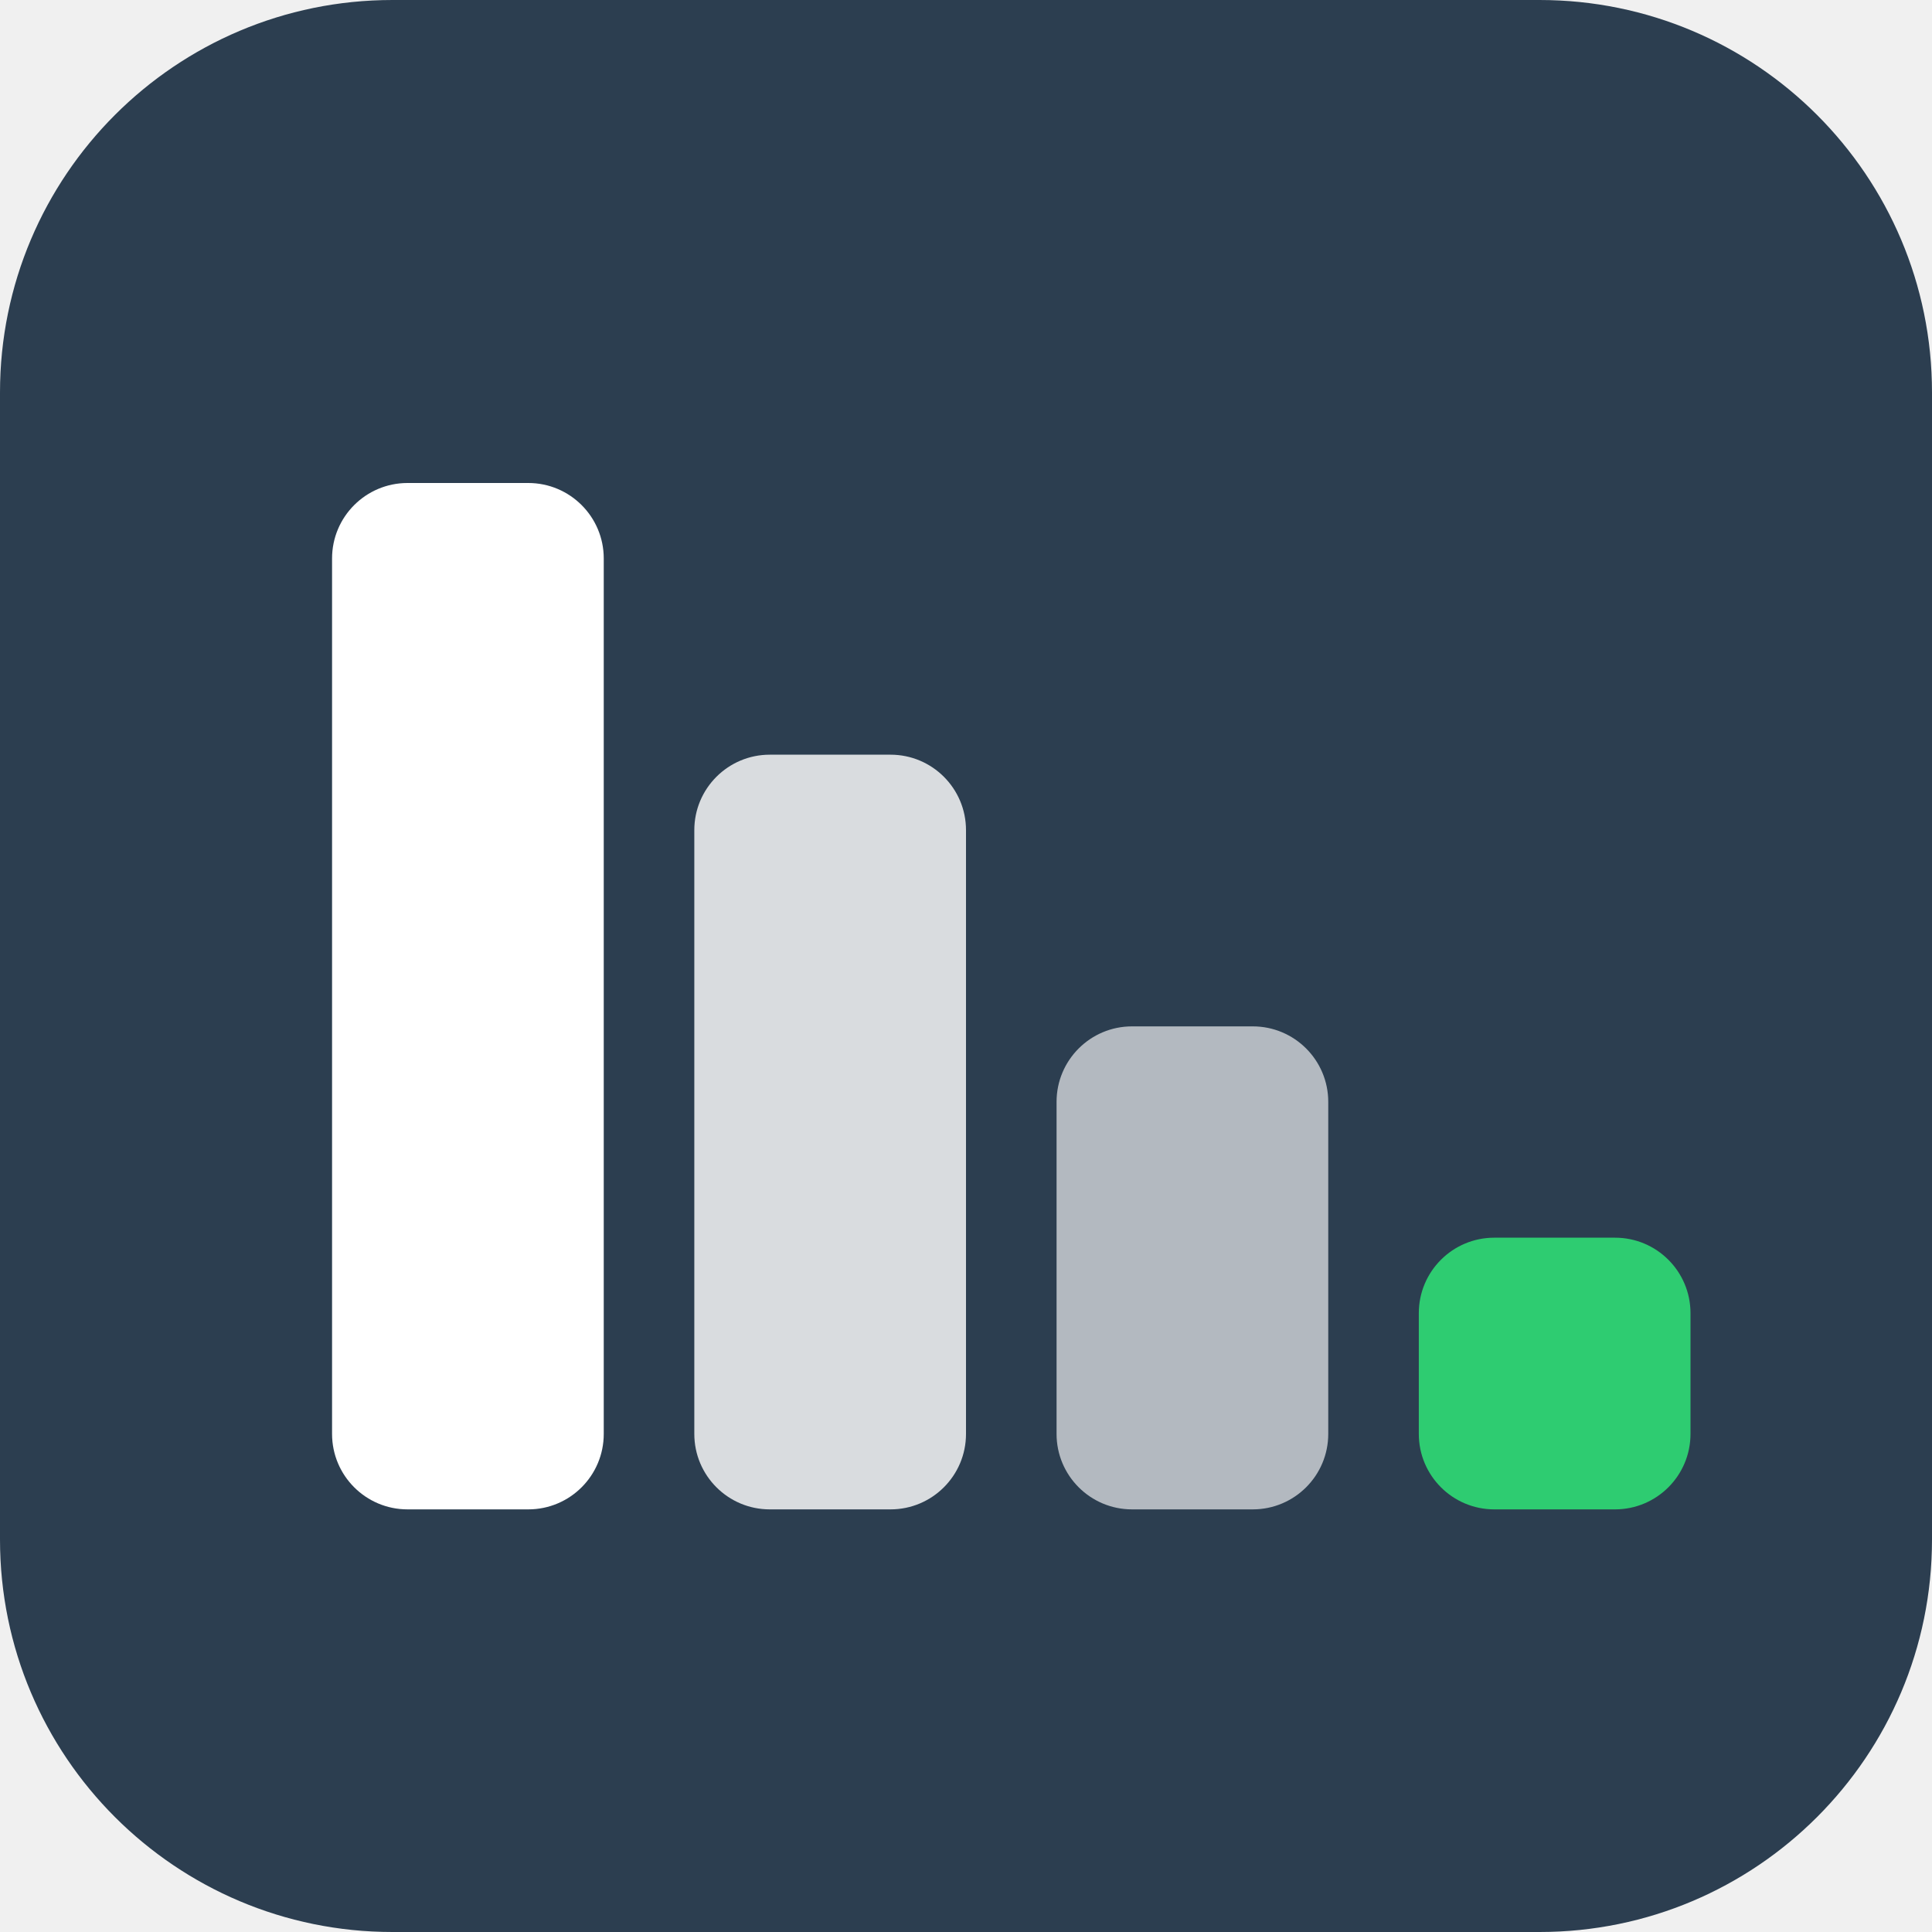
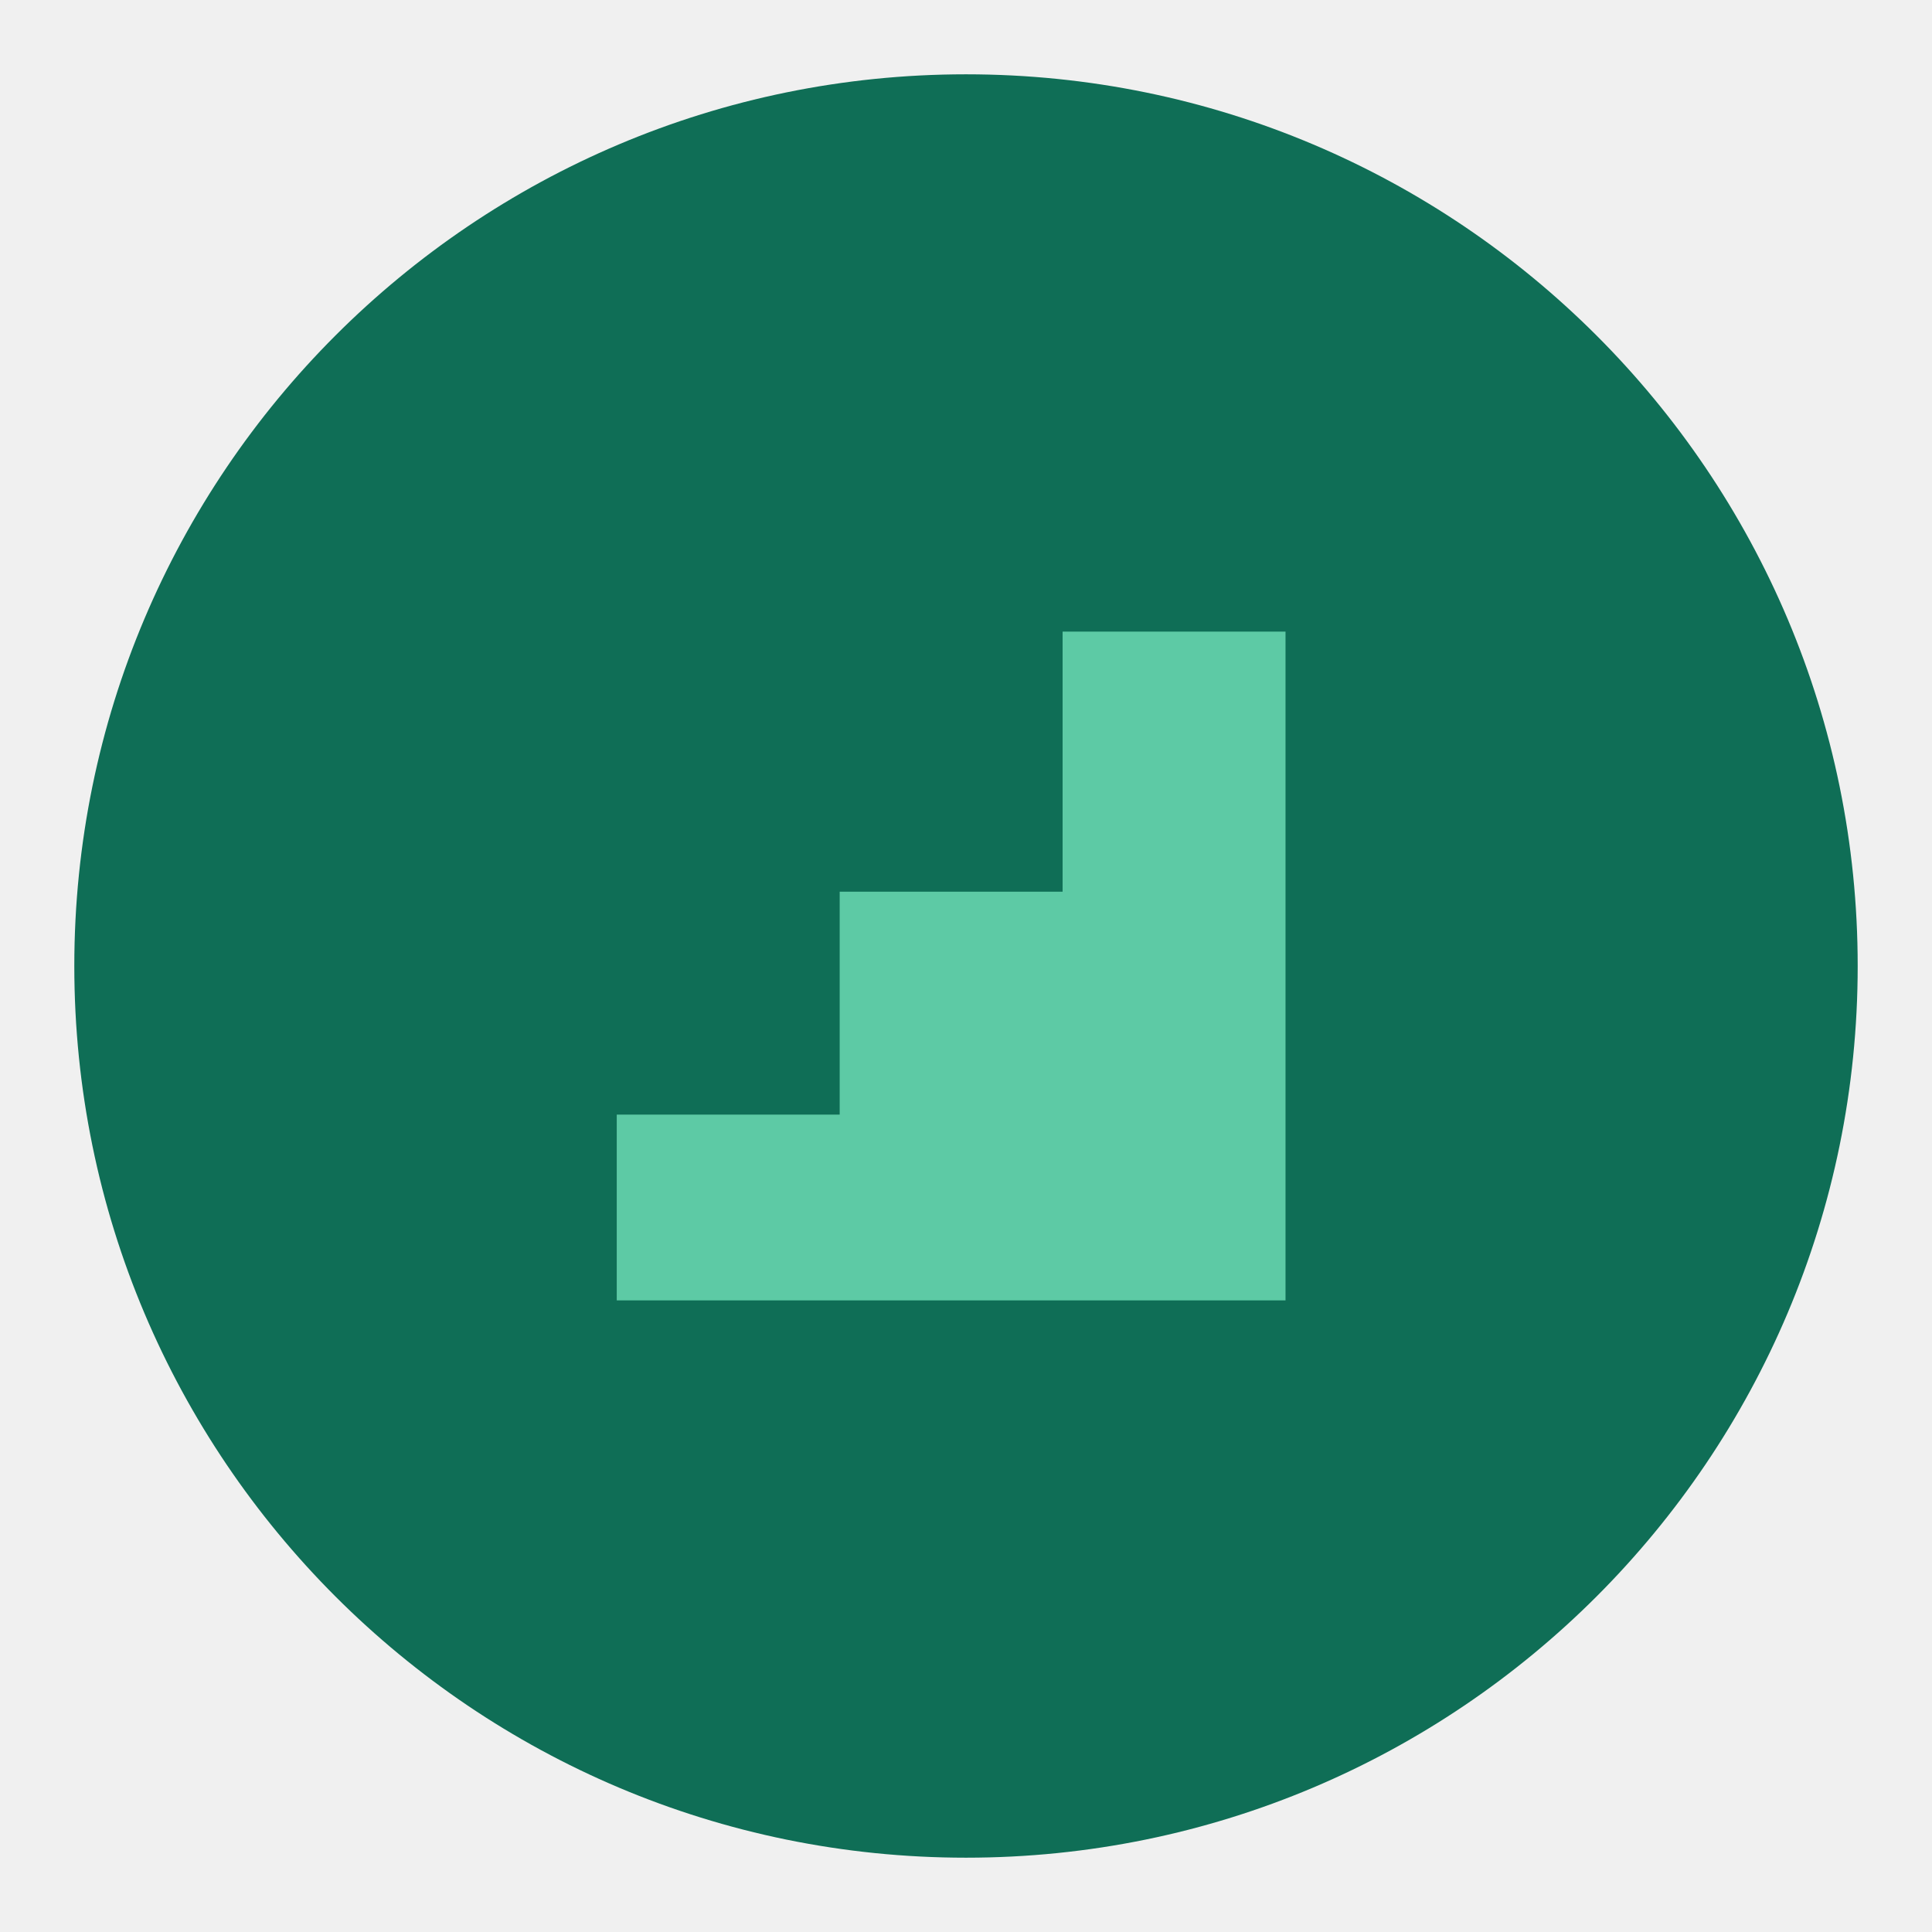
- <svg xmlns="http://www.w3.org/2000/svg" viewBox="0 0 64 64" role="img" aria-label="Amortización">
-   <rect width="64" height="64" rx="13" fill="#2c3e50" />
-   <rect x="11" y="16" width="9" height="34" rx="2.5" fill="#ffffff" />
-   <rect x="23" y="25" width="9" height="25" rx="2.5" fill="#ffffff" opacity="0.82" />
-   <rect x="35" y="34" width="9" height="16" rx="2.5" fill="#ffffff" opacity="0.64" />
-   <rect x="47" y="41" width="9" height="9" rx="2.5" fill="#2ecc71" />
+ <svg xmlns="http://www.w3.org/2000/svg" viewBox="0 0 260 260">
+   <circle cx="130" cy="130" r="120" fill="#0F6E56" />
+   <path d="M83 175 L83 150 L113 150 L113 120 L143 120 L143 85 L173 85 L173 175 Z" fill="#5DCAA5" />
</svg>
